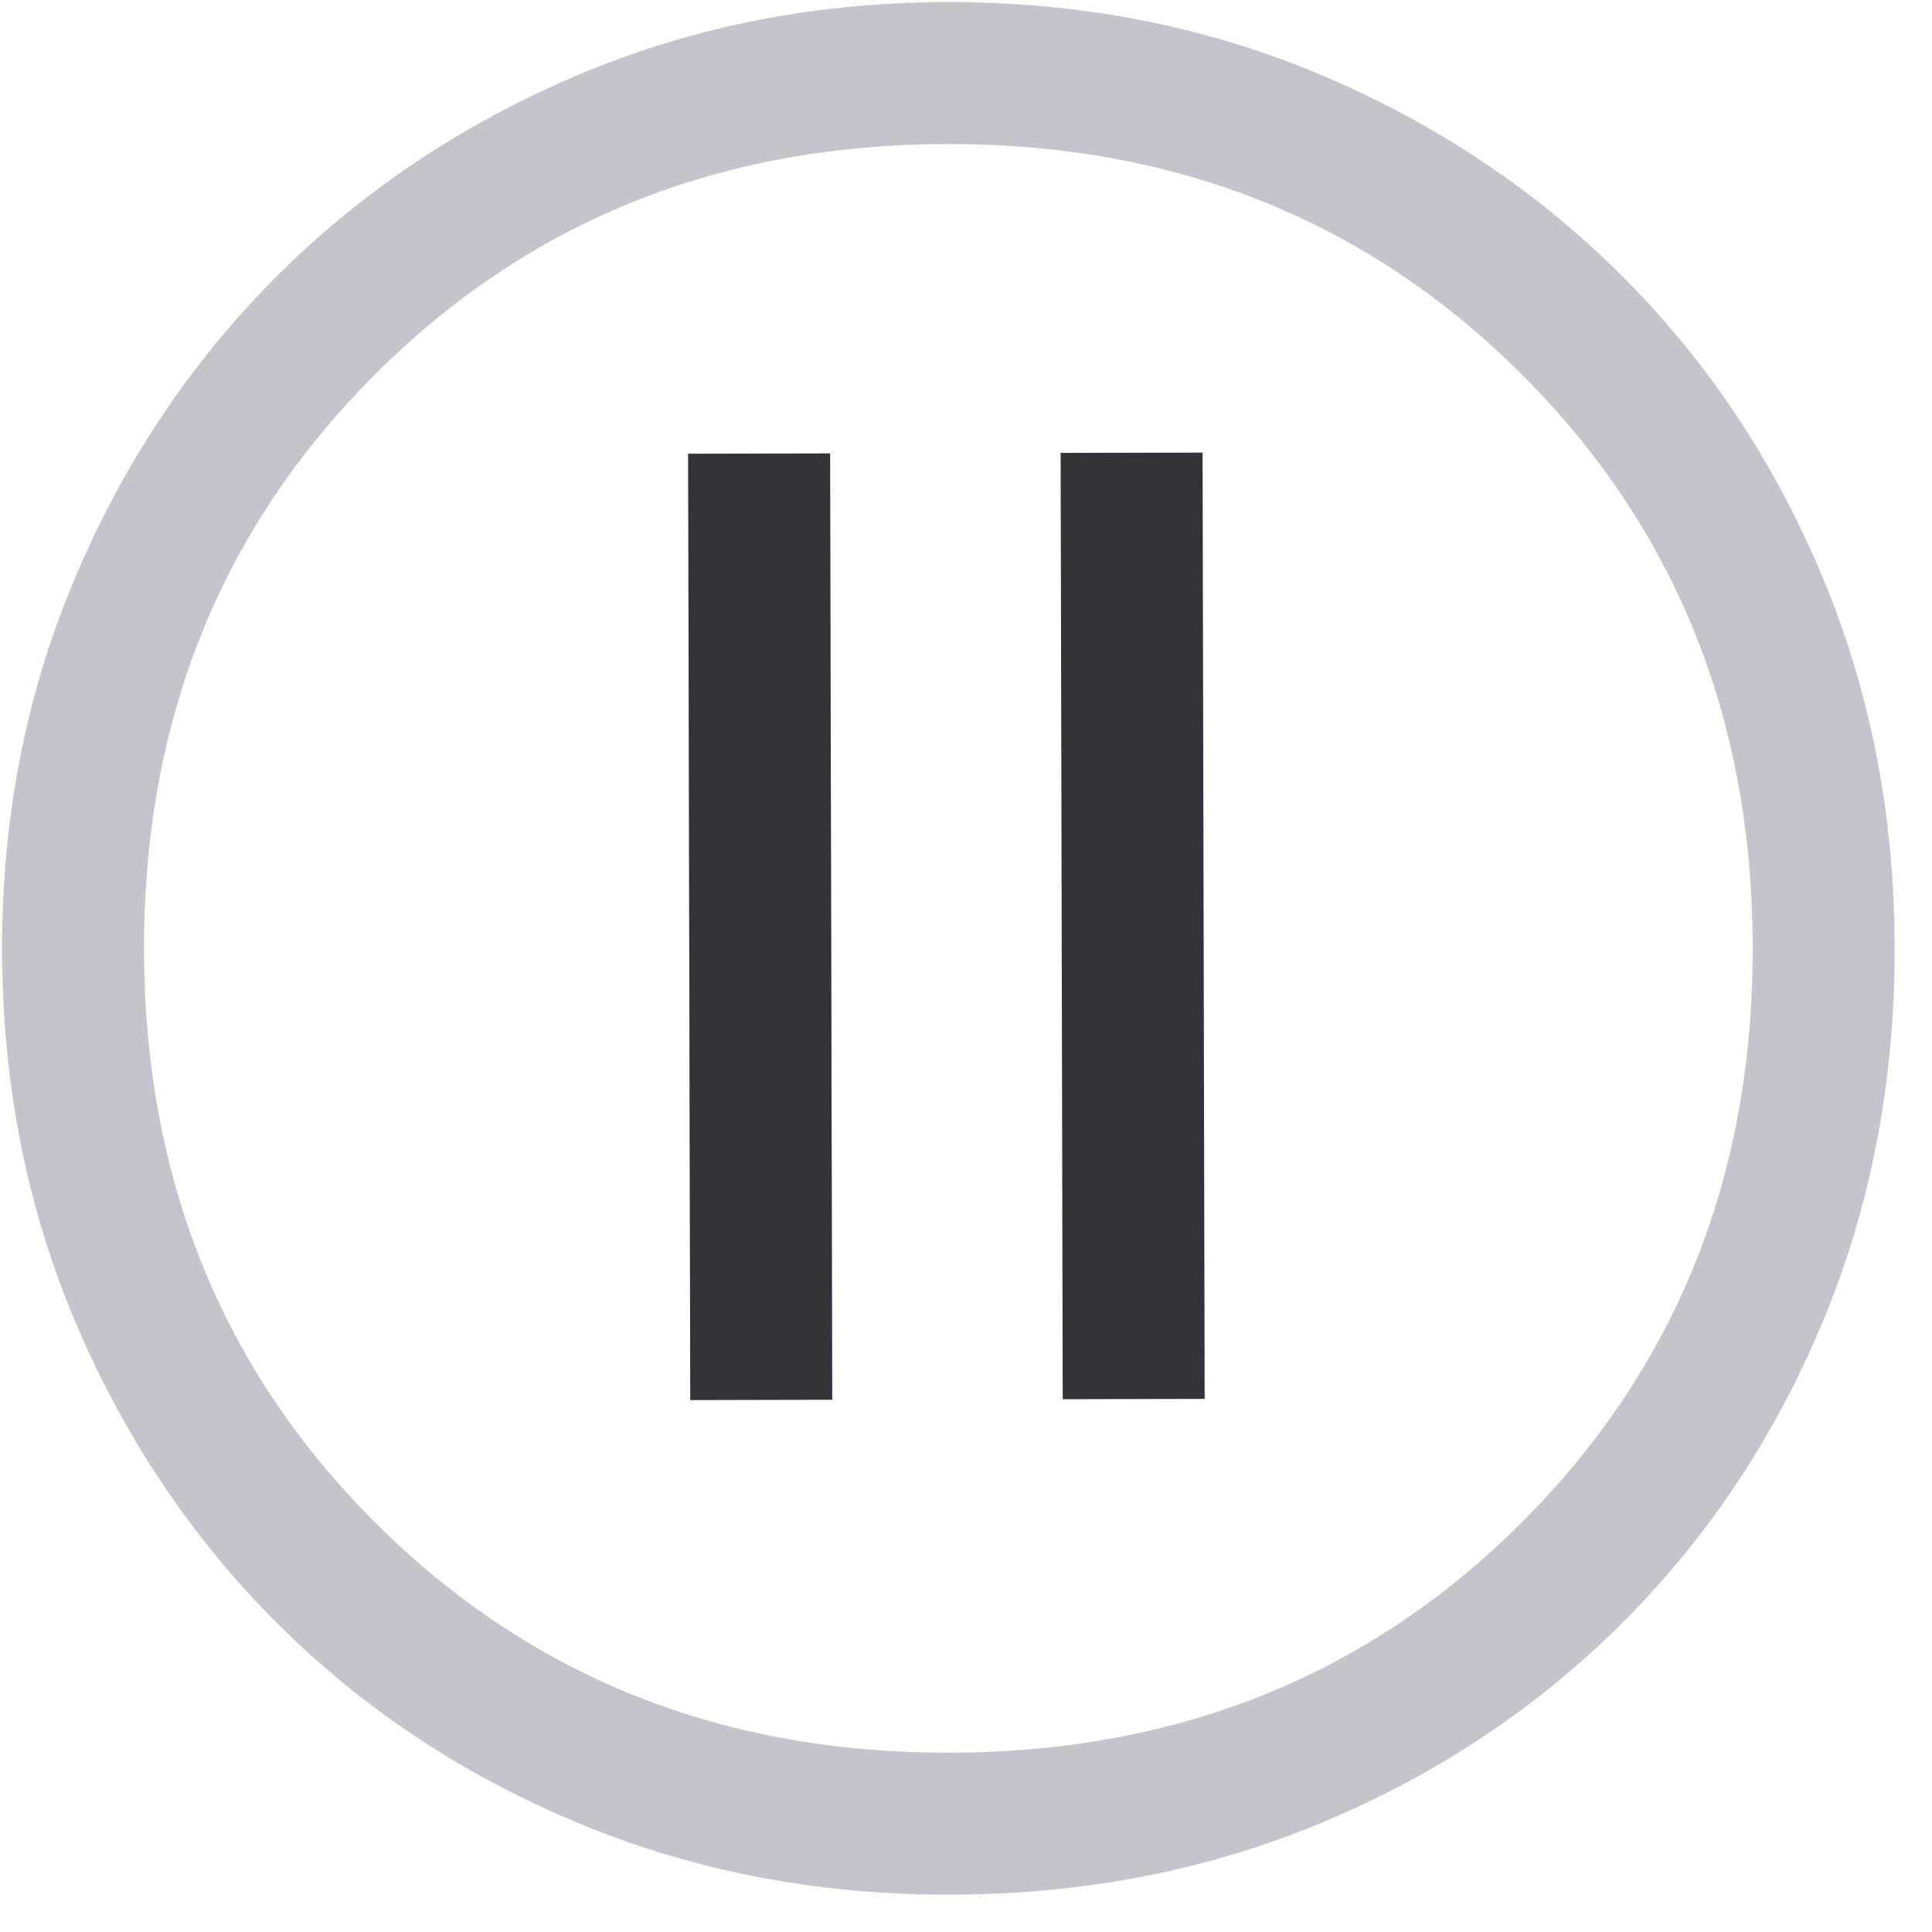
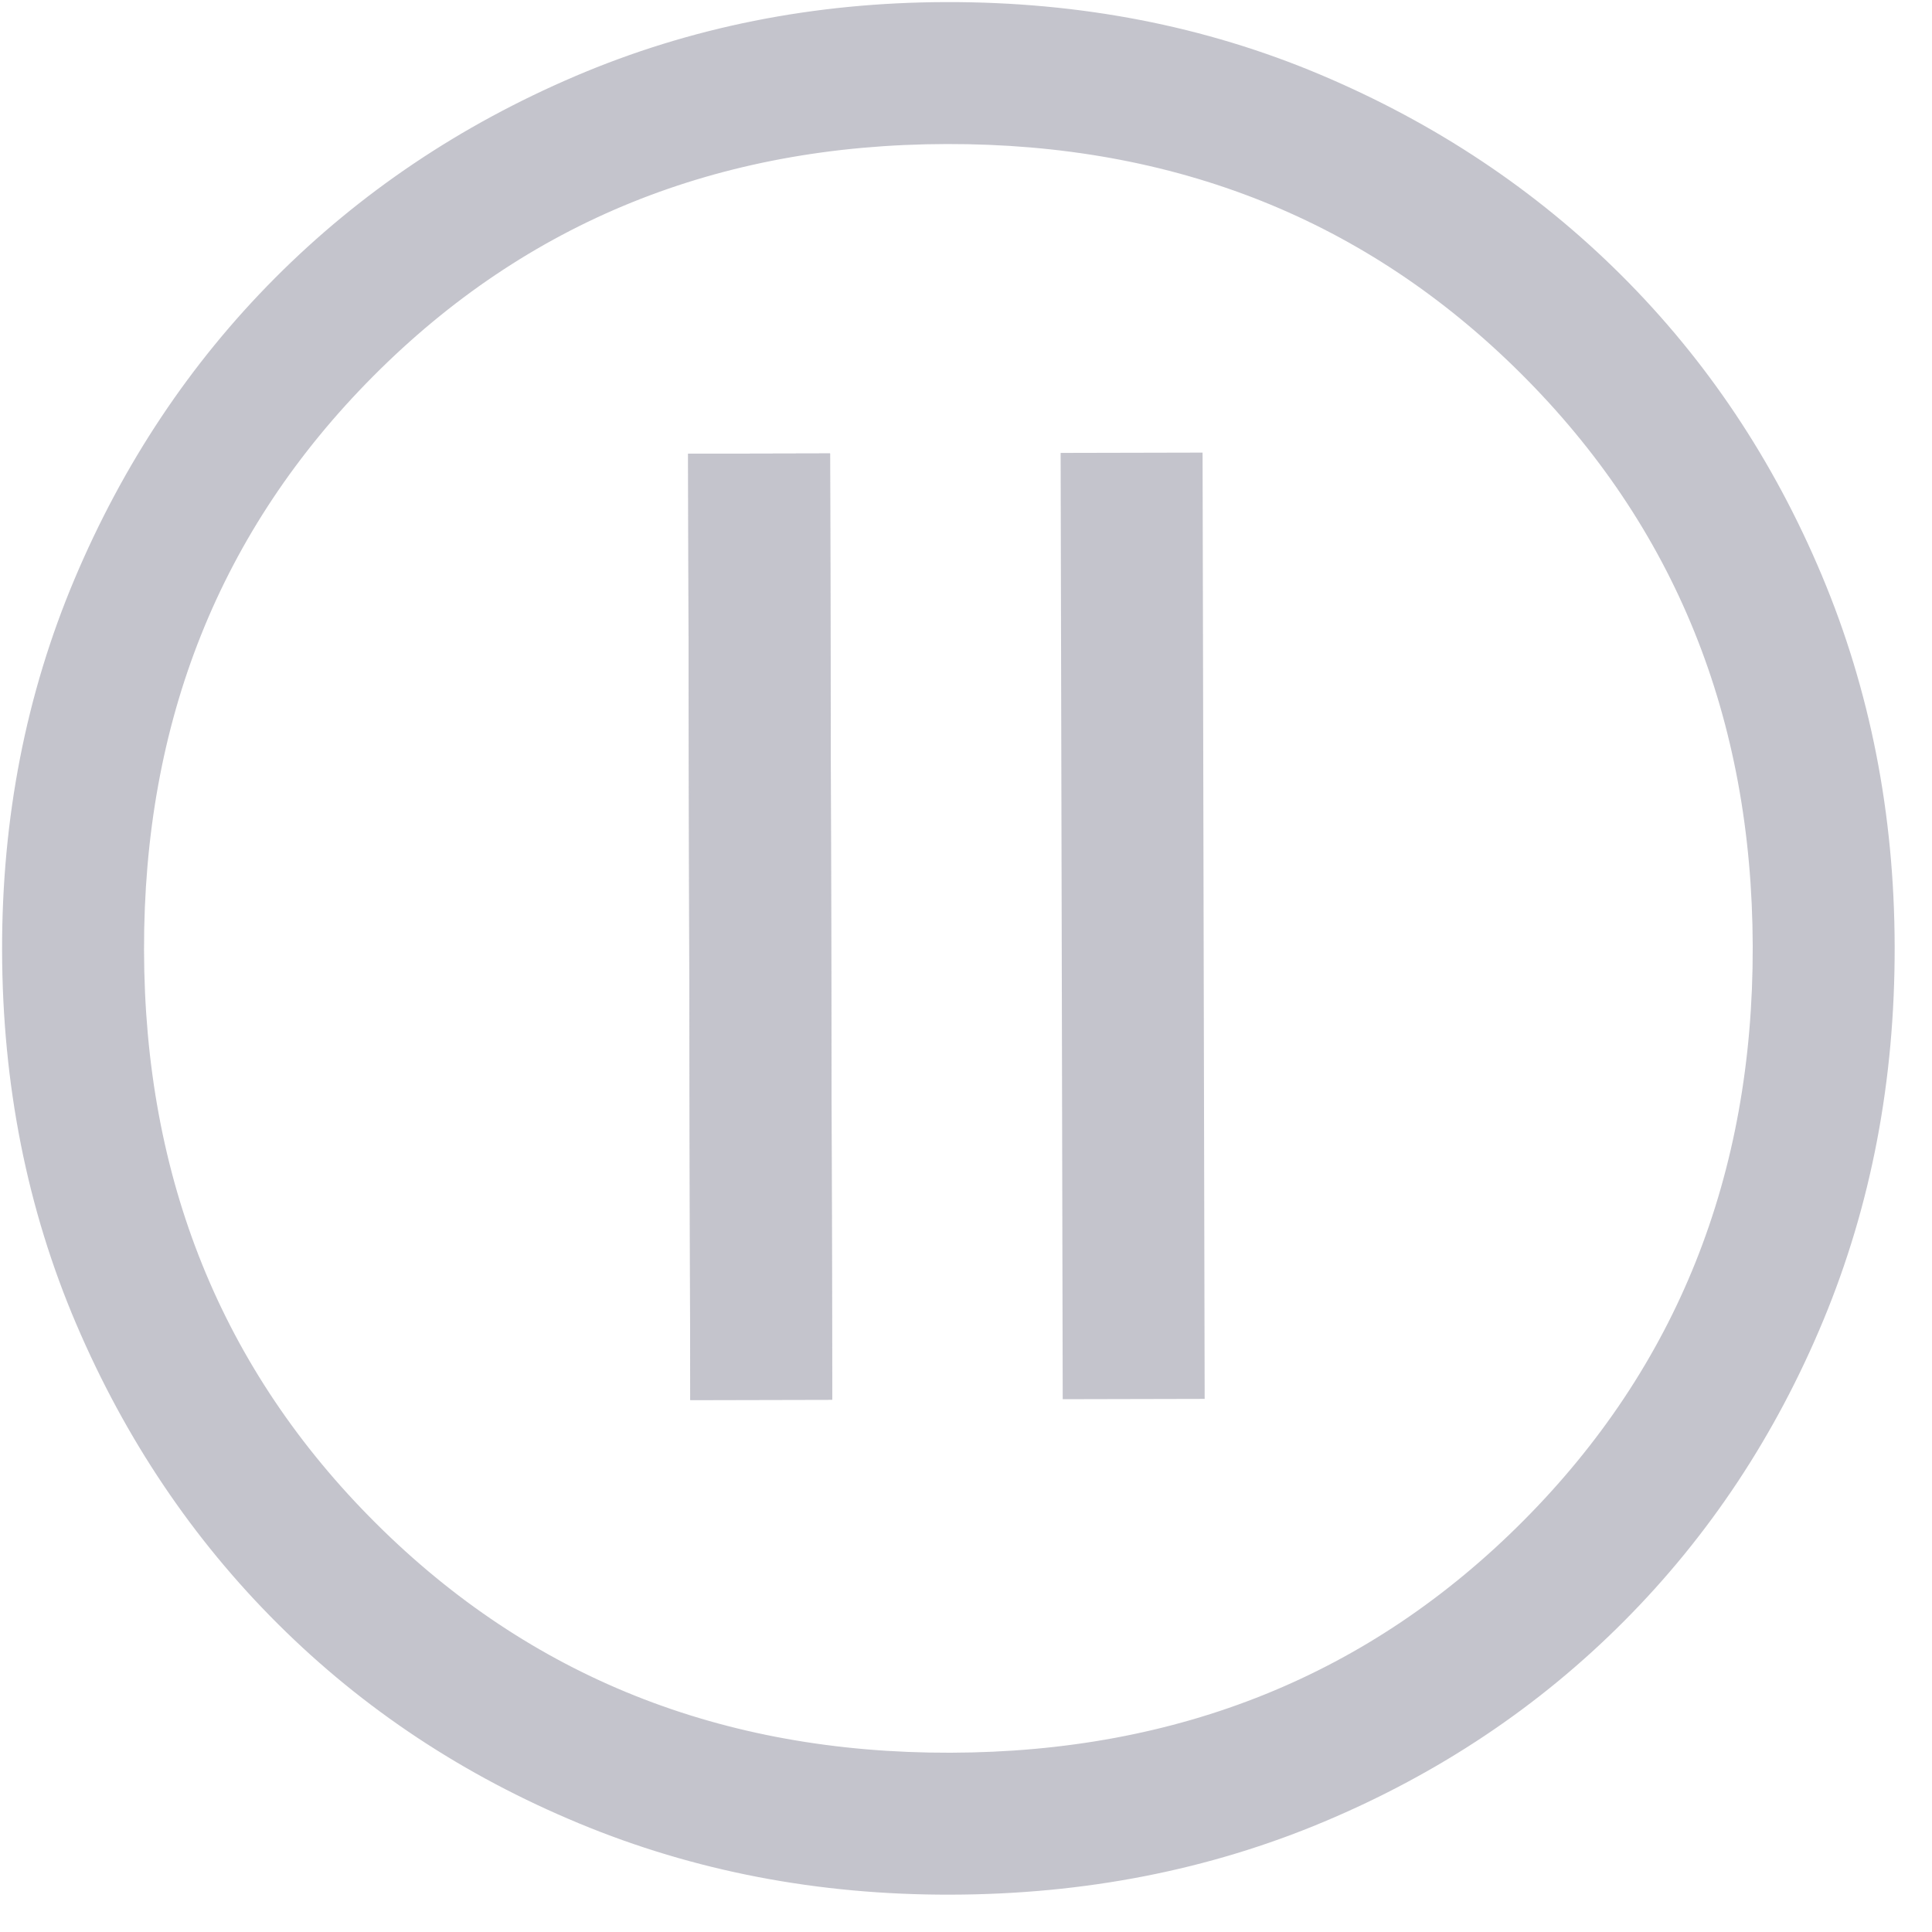
<svg xmlns="http://www.w3.org/2000/svg" width="49" height="49" viewBox="0 0 49 49" fill="none">
  <path d="M21.107 35.5L21.053 11.5L17.453 11.508L17.507 35.508L21.107 35.5ZM48.053 24C48.061 27.4 47.458 30.561 46.245 33.484C45.031 36.407 43.347 38.95 41.191 41.115C39.036 43.28 36.5 44.976 33.583 46.202C30.666 47.429 27.507 48.046 24.107 48.053C20.747 48.061 17.605 47.458 14.683 46.244C11.76 45.031 9.216 43.346 7.052 41.191C4.887 39.036 3.181 36.5 1.935 33.583C0.688 30.666 0.061 27.507 0.053 24.107C0.046 20.747 0.659 17.605 1.892 14.683C3.126 11.76 4.82 9.216 6.975 7.051C9.131 4.887 11.667 3.181 14.584 1.934C17.501 0.688 20.64 0.061 24 0.053C27.4 0.046 30.561 0.659 33.484 1.892C36.407 3.126 38.951 4.82 41.115 6.975C43.28 9.131 44.976 11.667 46.202 14.584C47.429 17.501 48.046 20.64 48.053 24ZM44.453 24.008C44.44 18.208 42.48 13.362 38.571 9.471C34.662 5.58 29.808 3.641 24.008 3.653C18.208 3.666 13.362 5.627 9.471 9.536C5.58 13.444 3.641 18.299 3.653 24.099C3.666 29.899 5.627 34.745 9.536 38.636C13.444 42.527 18.299 44.466 24.099 44.453C29.899 44.44 34.745 42.48 38.636 38.571C42.527 34.662 44.466 29.808 44.453 24.008Z" fill="#C4C4CC" />
-   <path d="M21.053 11.5L21.107 35.5L17.507 35.508L17.453 11.508L21.053 11.5Z" fill="#323238" />
-   <path d="M30.5 11.479L30.553 35.479L26.953 35.487L26.927 23.487L26.9 11.487L30.5 11.479Z" fill="#323238" />
+   <path d="M21.053 11.5L21.107 35.5L17.507 35.508L17.453 11.508L21.053 11.5Z" fill="#C4C4CC" />
+   <path d="M30.5 11.479L30.553 35.479L26.953 35.487L26.927 23.487L26.9 11.487L30.5 11.479Z" fill="#C4C4CC" />
</svg>
